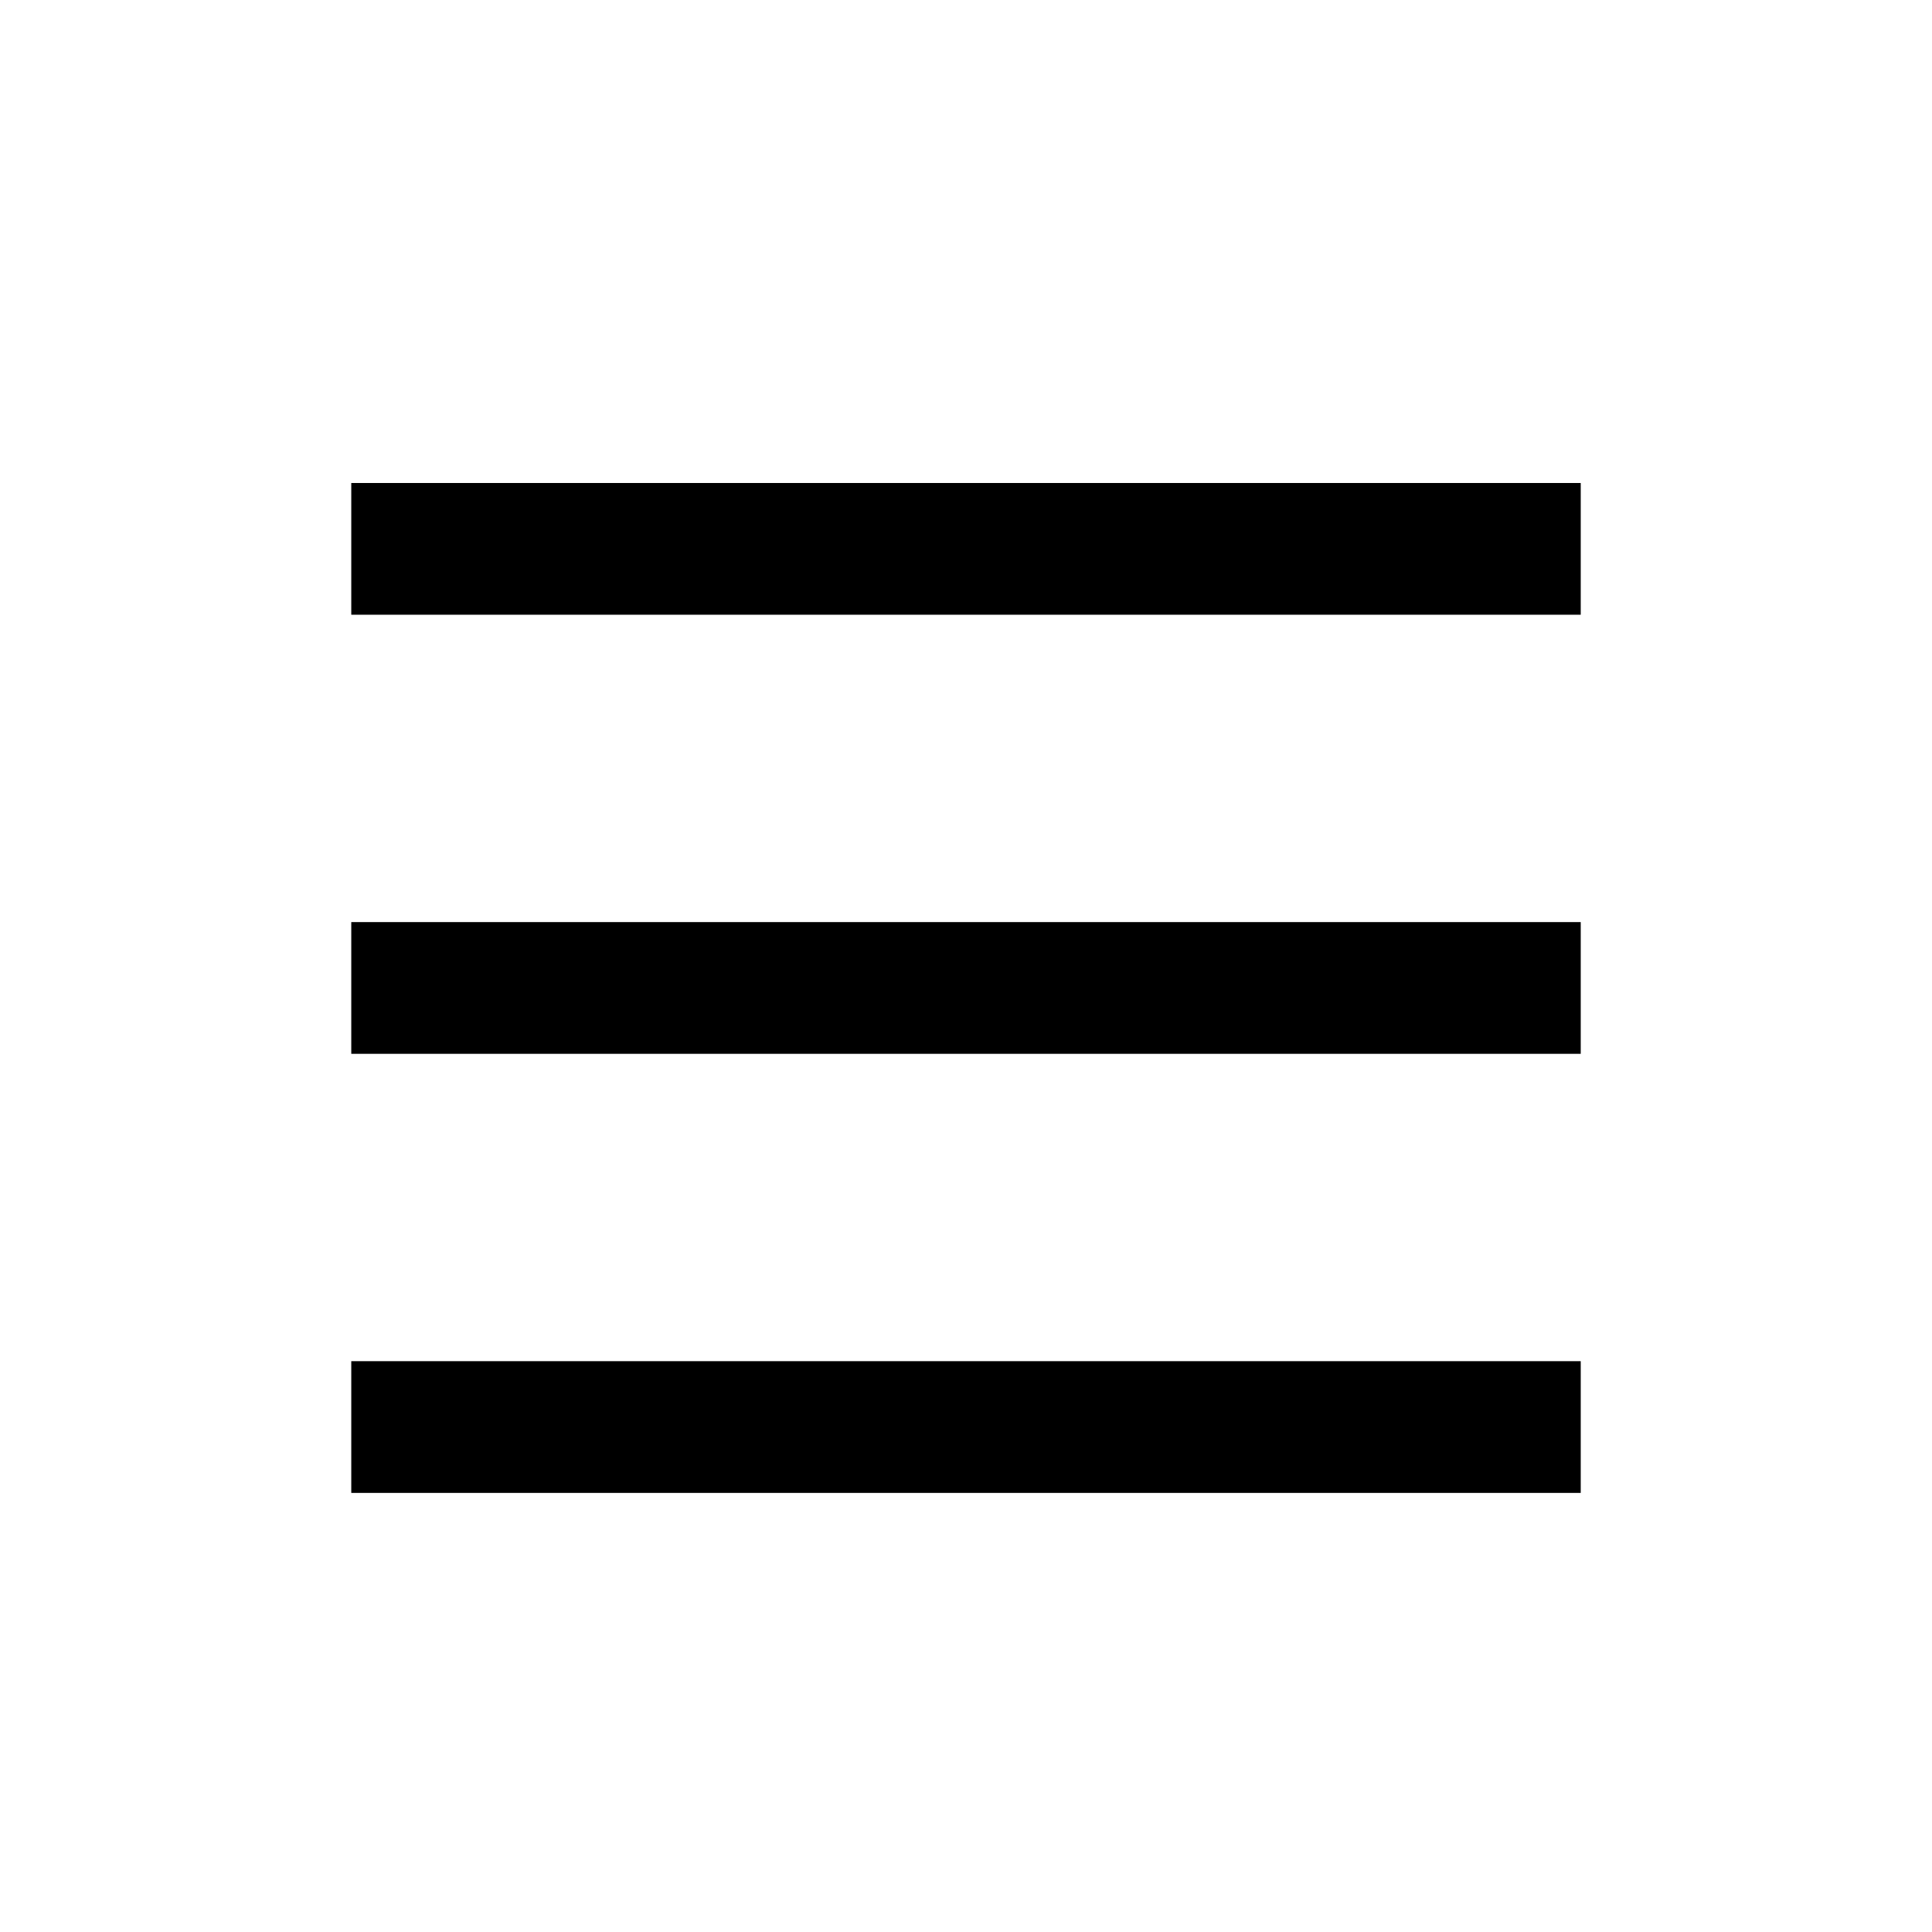
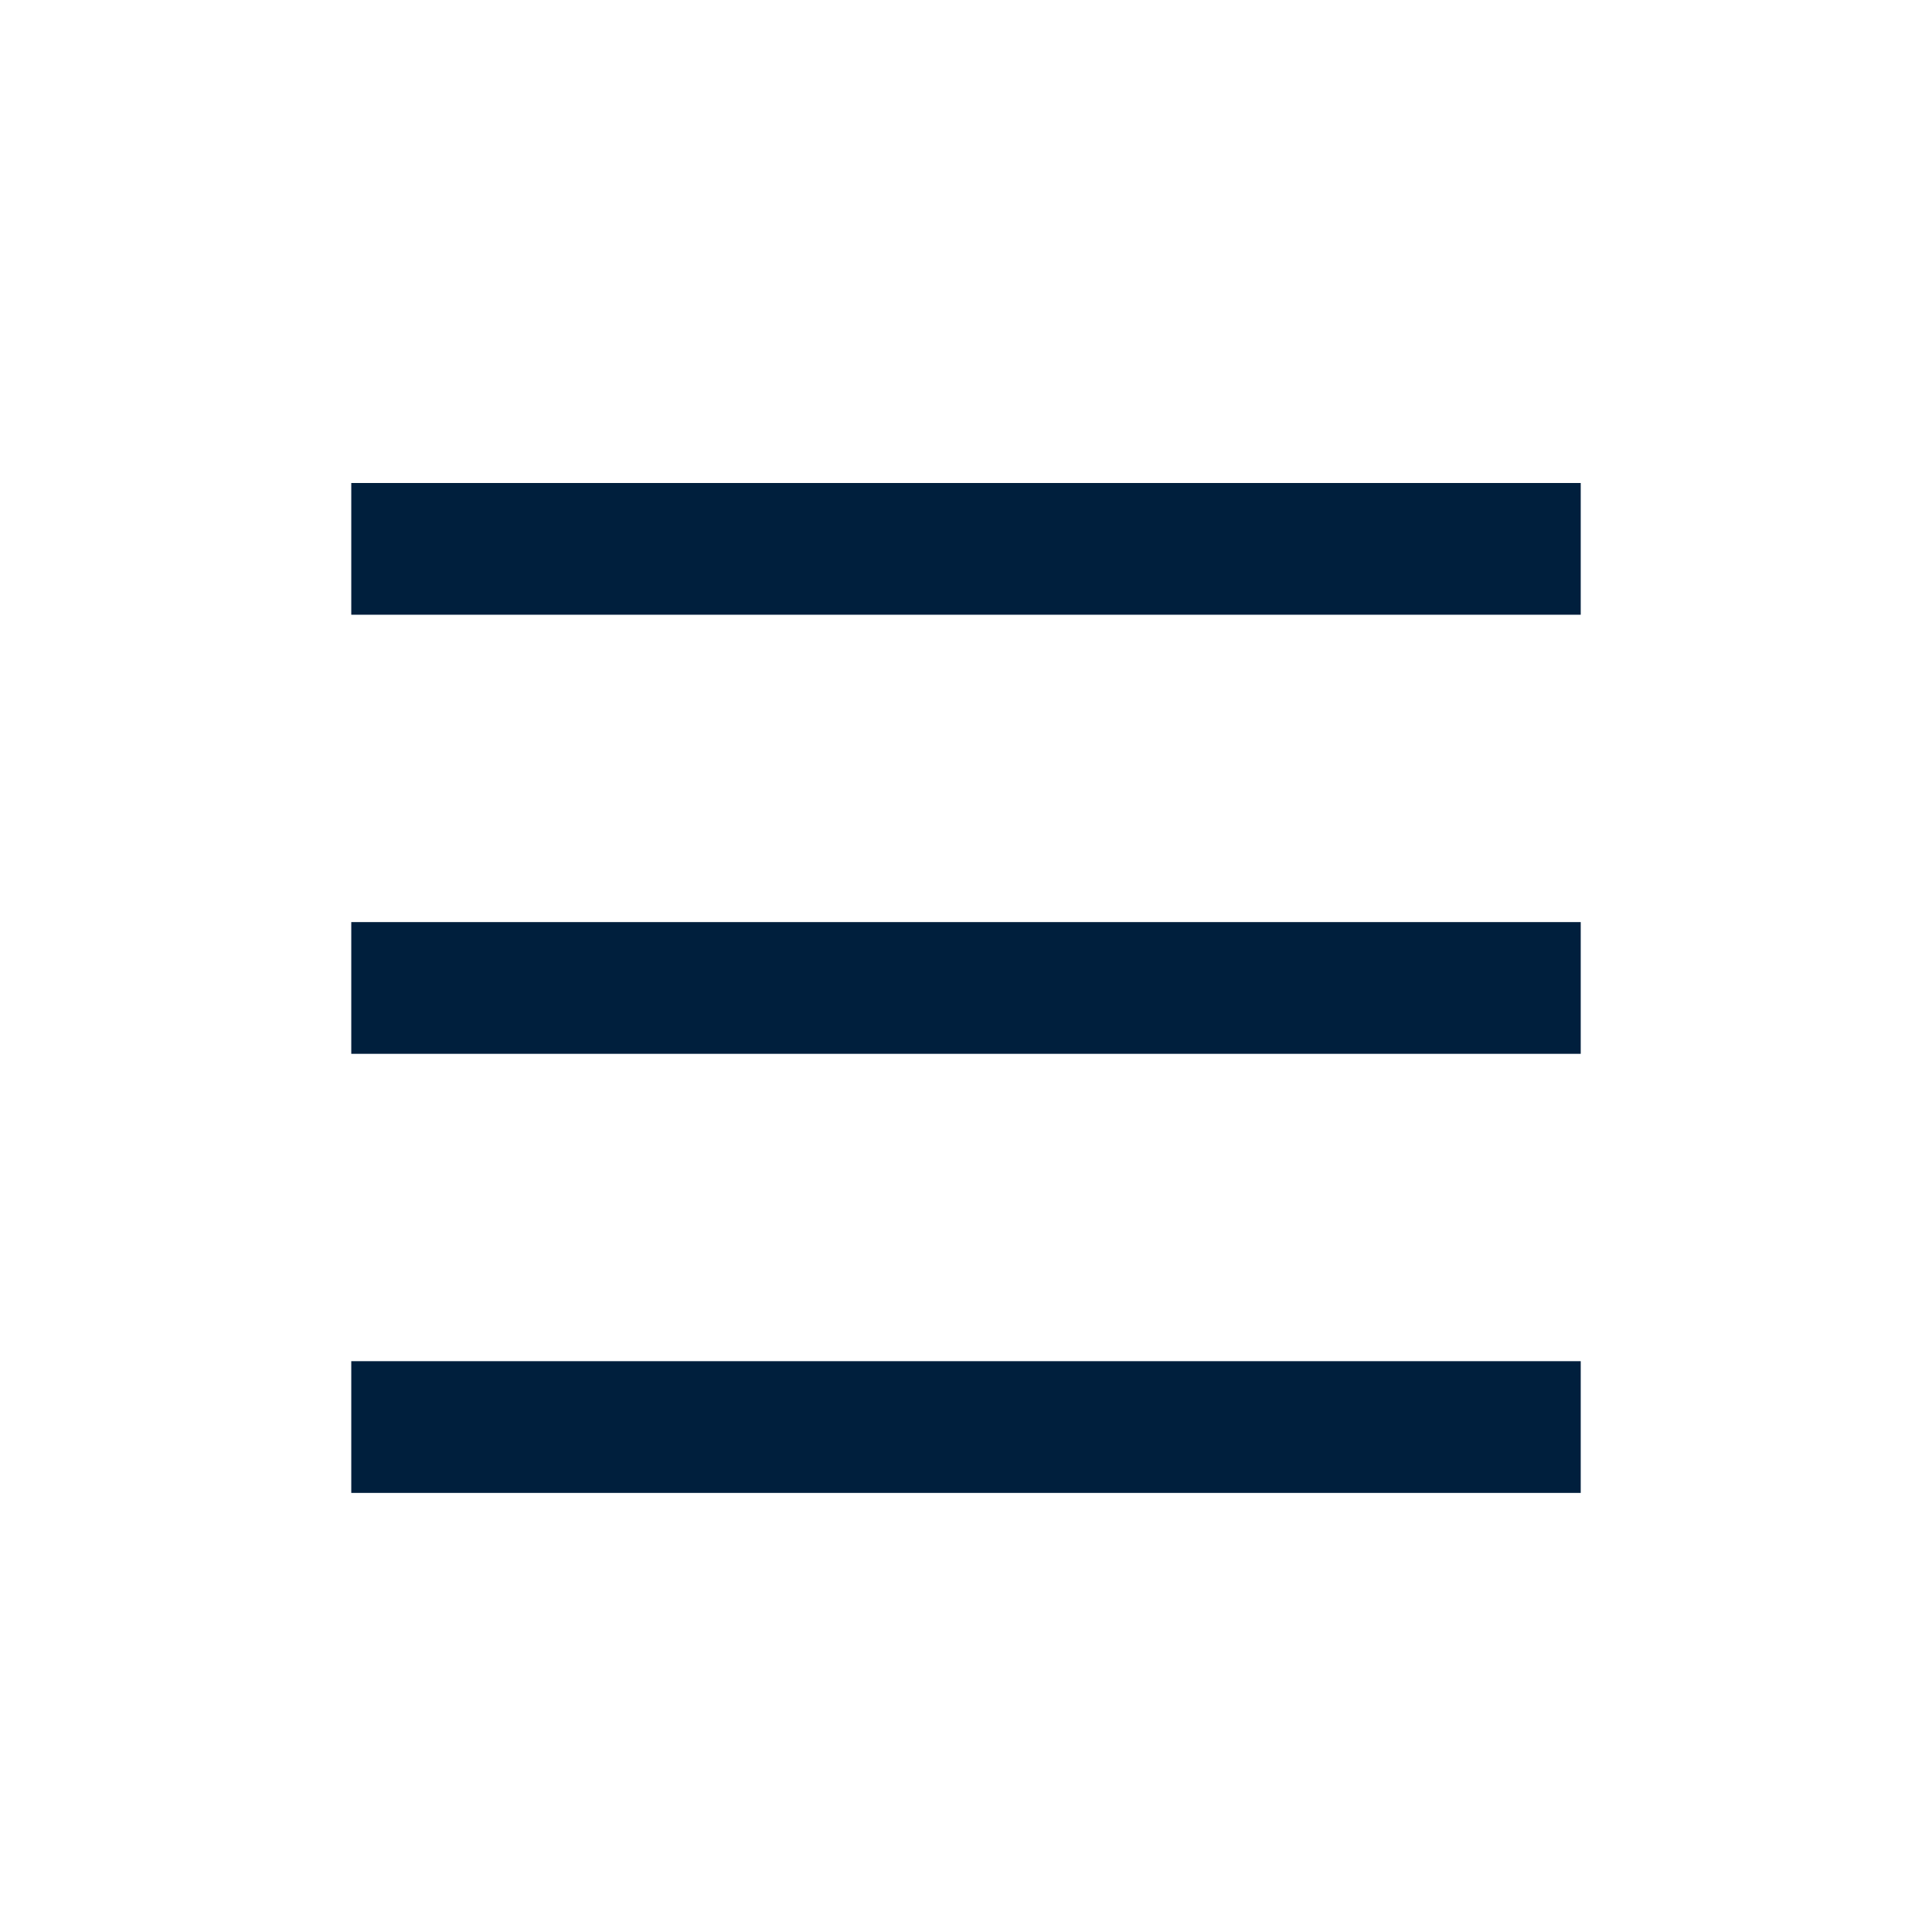
<svg xmlns="http://www.w3.org/2000/svg" width="44" height="44" viewBox="0 0 44 44" fill="none">
-   <path fill-rule="evenodd" clip-rule="evenodd" d="M36 14L8 14V11L36 11V14Z" fill="black" />
-   <path fill-rule="evenodd" clip-rule="evenodd" d="M36 24L8 24V21L36 21V24Z" fill="black" />
-   <path fill-rule="evenodd" clip-rule="evenodd" d="M36 34L8 34V31L36 31V34Z" fill="black" />
+   <path fill-rule="evenodd" clip-rule="evenodd" d="M36 14L8 14V11L36 11V14Z" fill="#001F3D" />
+   <path fill-rule="evenodd" clip-rule="evenodd" d="M36 24L8 24V21L36 21V24Z" fill="#001F3D" />
+   <path fill-rule="evenodd" clip-rule="evenodd" d="M36 34L8 34V31L36 31V34Z" fill="#001F3D" />
</svg>
